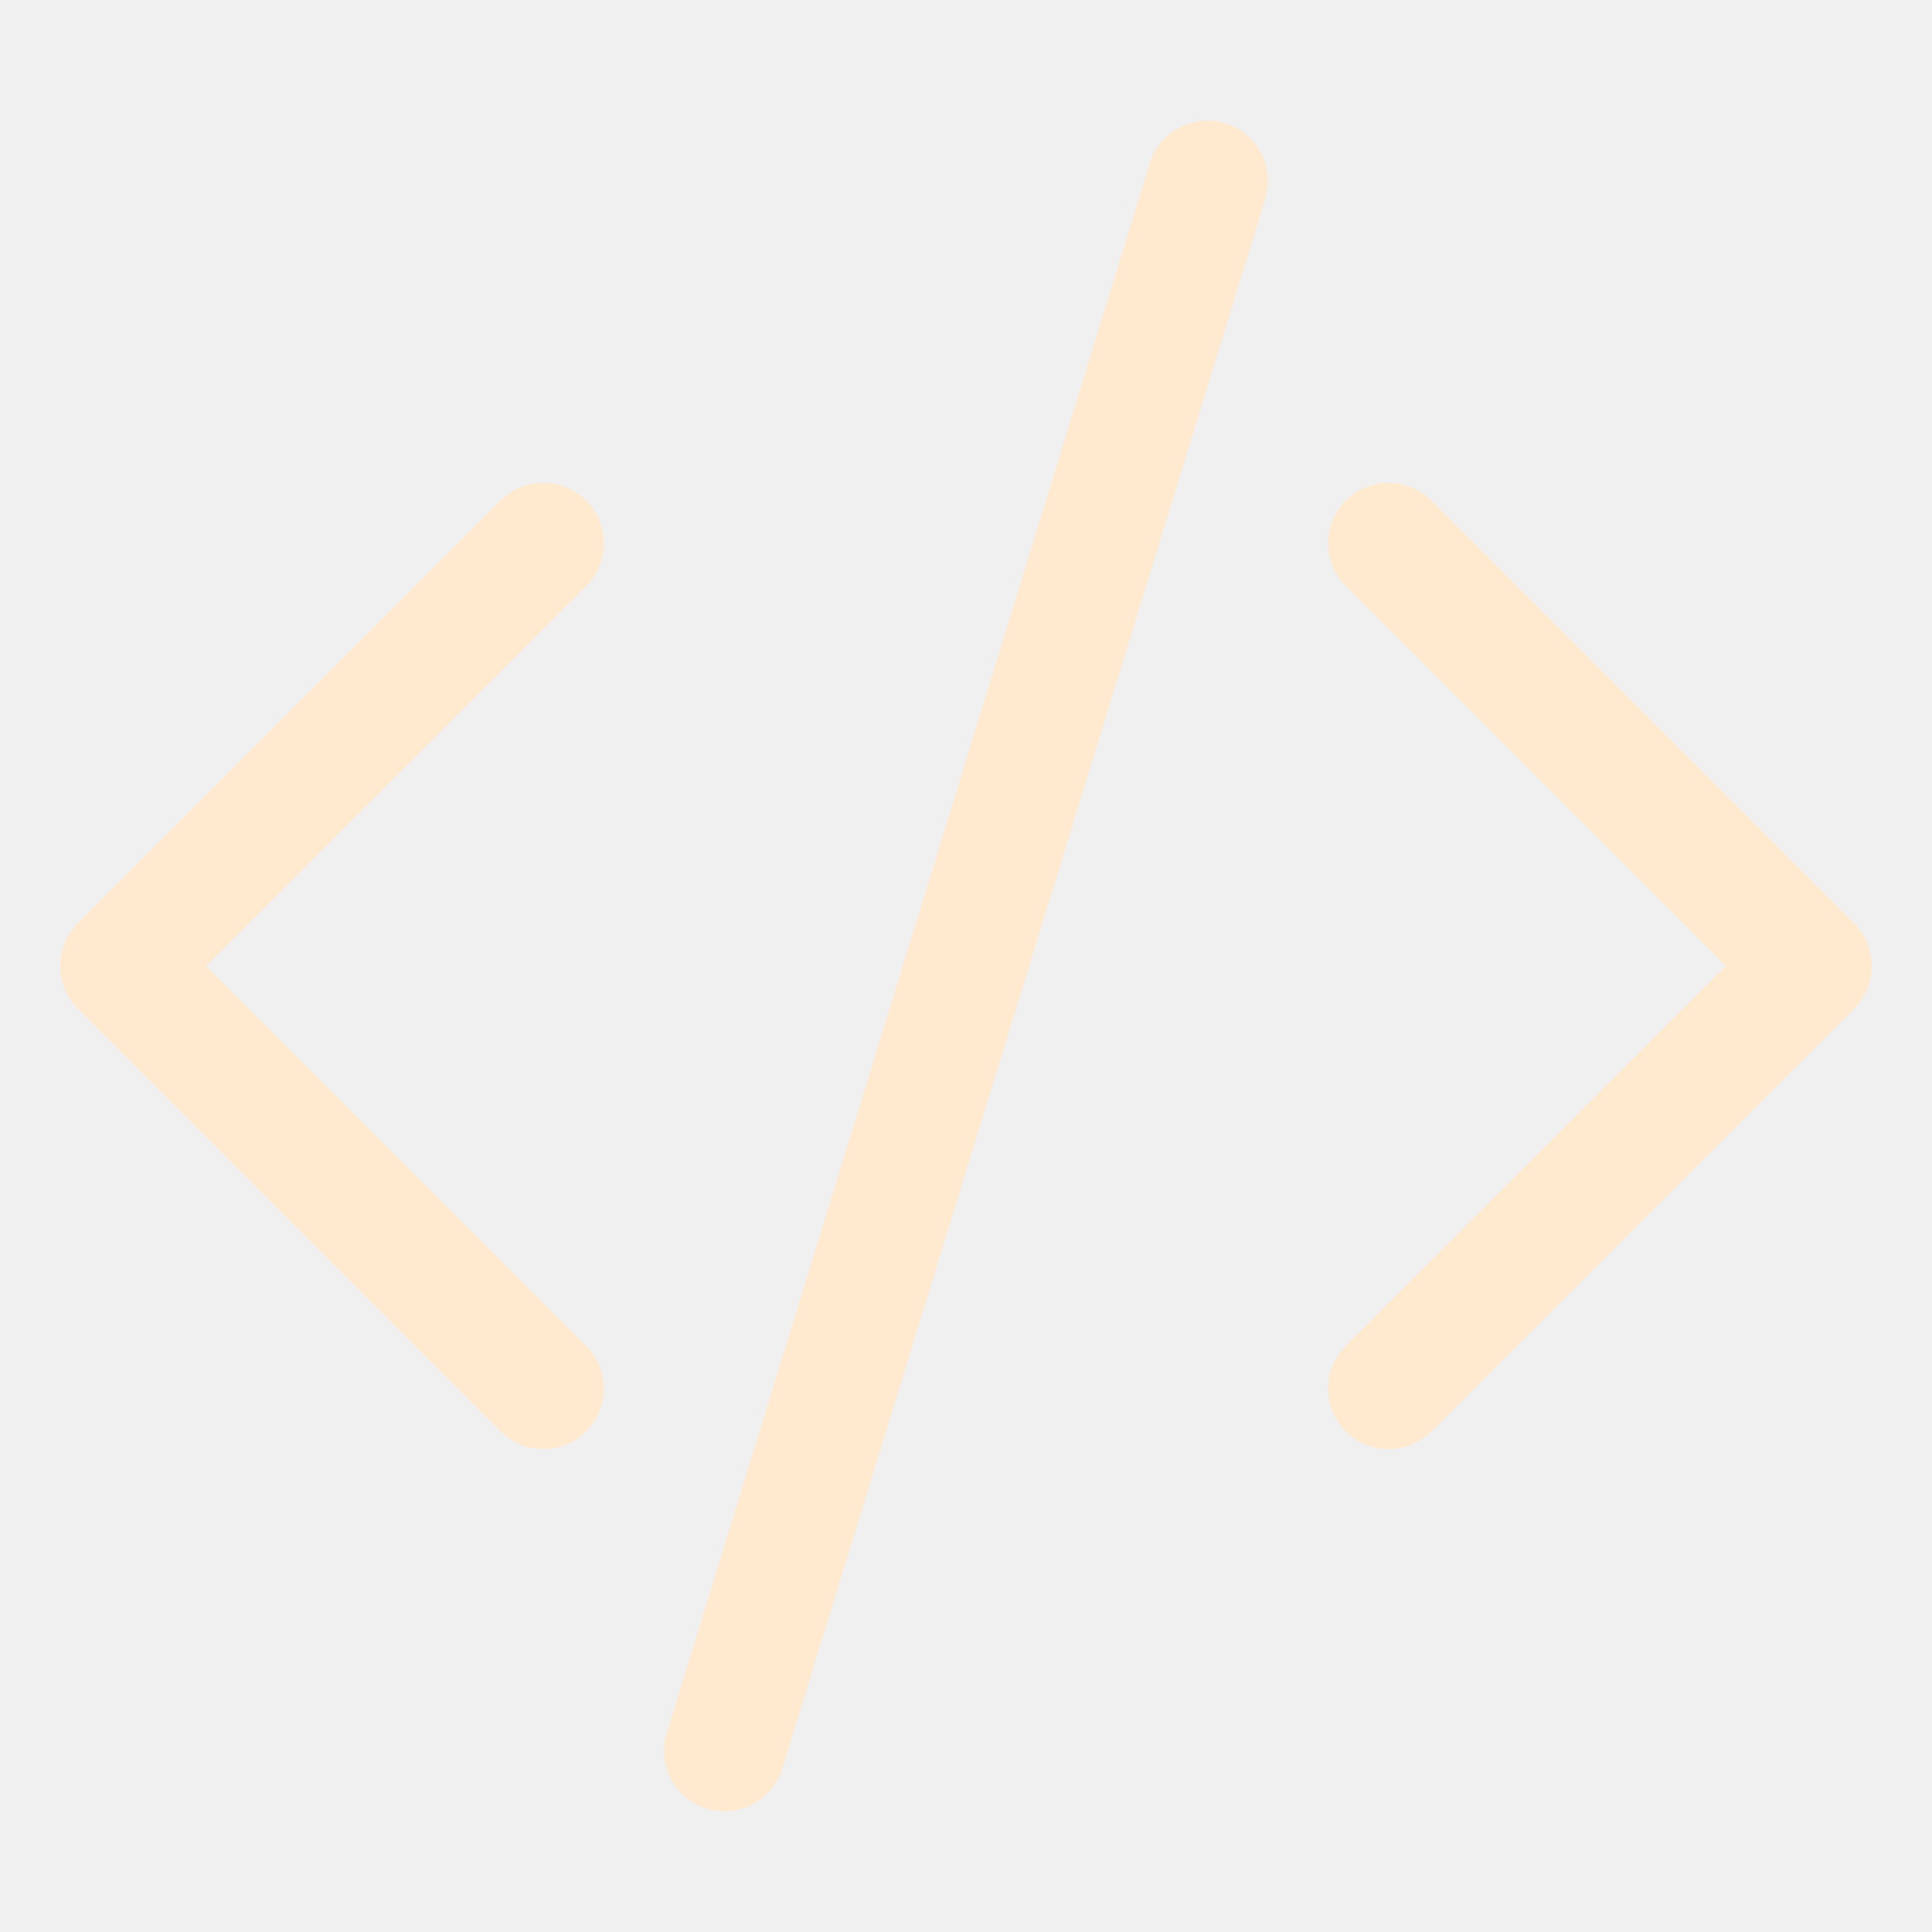
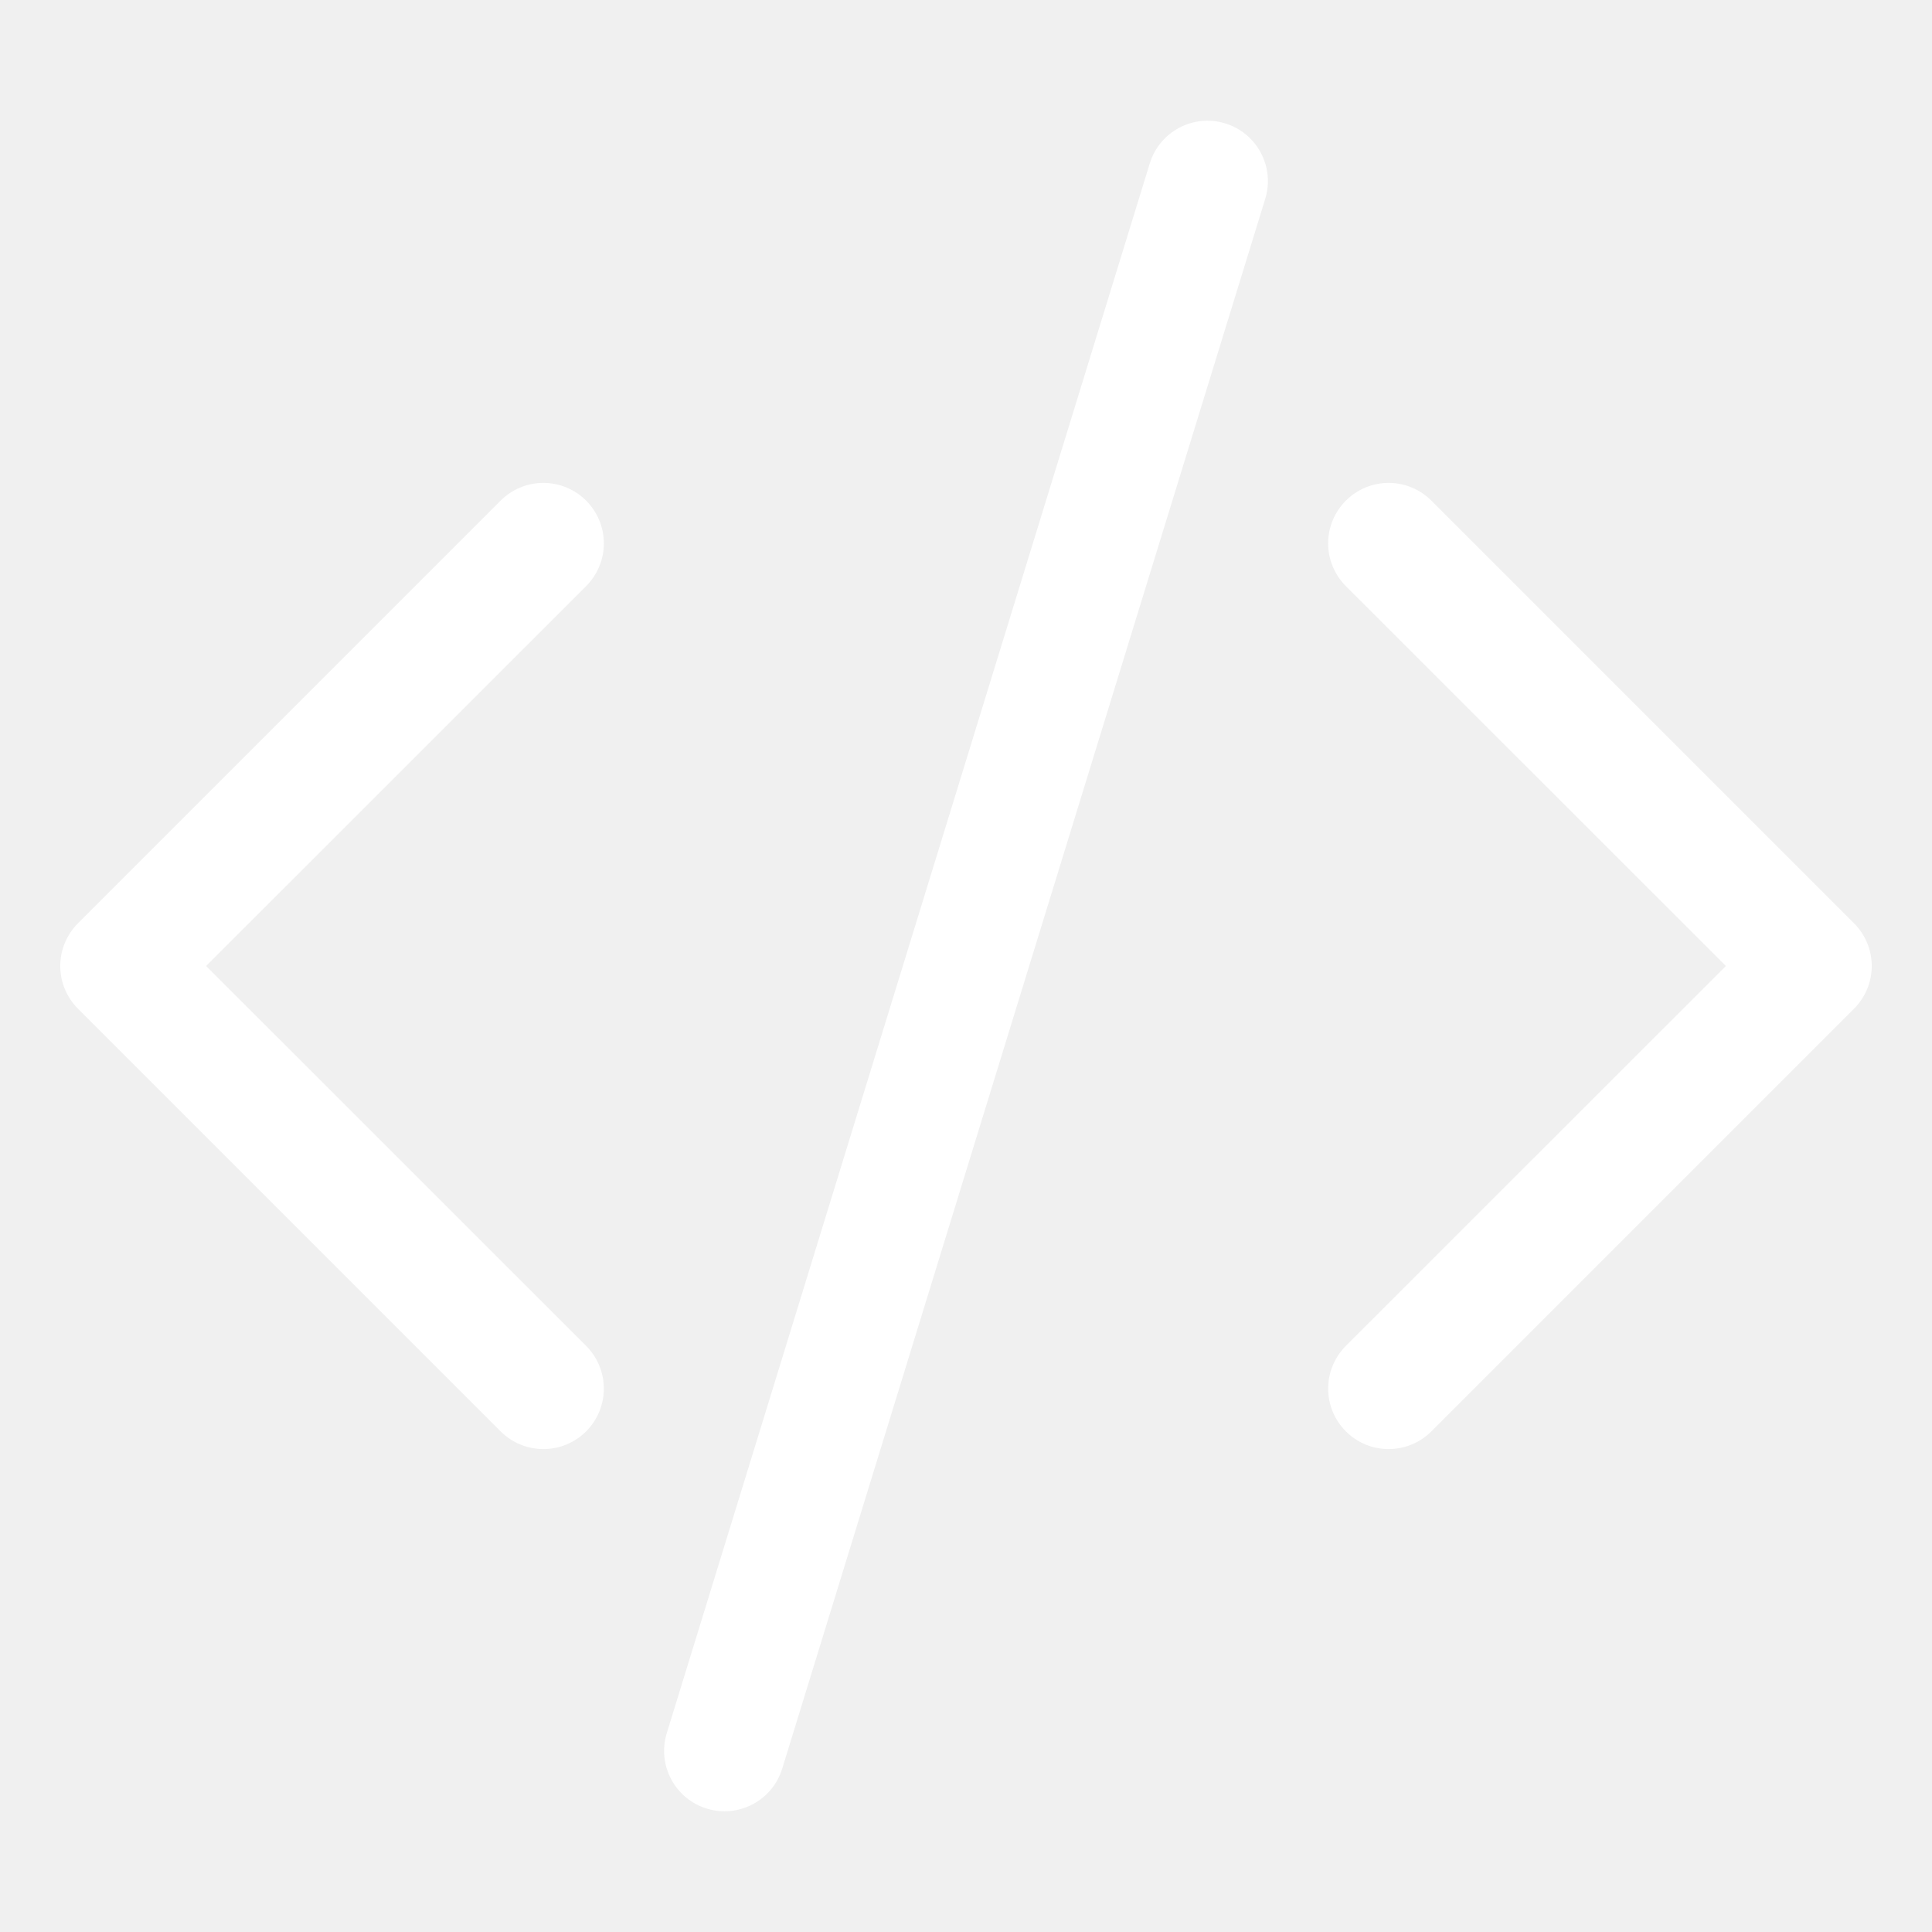
- <svg xmlns="http://www.w3.org/2000/svg" width="16" height="16" fill="#ffe9cf" class="bi bi-code-slash" viewBox="0 0 16 16">
+ <svg xmlns="http://www.w3.org/2000/svg" width="16" height="16" fill="#ffffff" class="bi bi-code-slash" viewBox="0 0 16 16">
  <path d="M10.478 1.647a.5.5 0 1 0-.956-.294l-4 13a.5.5 0 0 0 .956.294l4-13zM4.854 4.146a.5.5 0 0 1 0 .708L1.707 8l3.147 3.146a.5.5 0 0 1-.708.708l-3.5-3.5a.5.5 0 0 1 0-.708l3.5-3.5a.5.5 0 0 1 .708 0zm6.292 0a.5.5 0 0 0 0 .708L14.293 8l-3.147 3.146a.5.5 0 0 0 .708.708l3.5-3.5a.5.5 0 0 0 0-.708l-3.5-3.5a.5.5 0 0 0-.708 0z" />
</svg>
